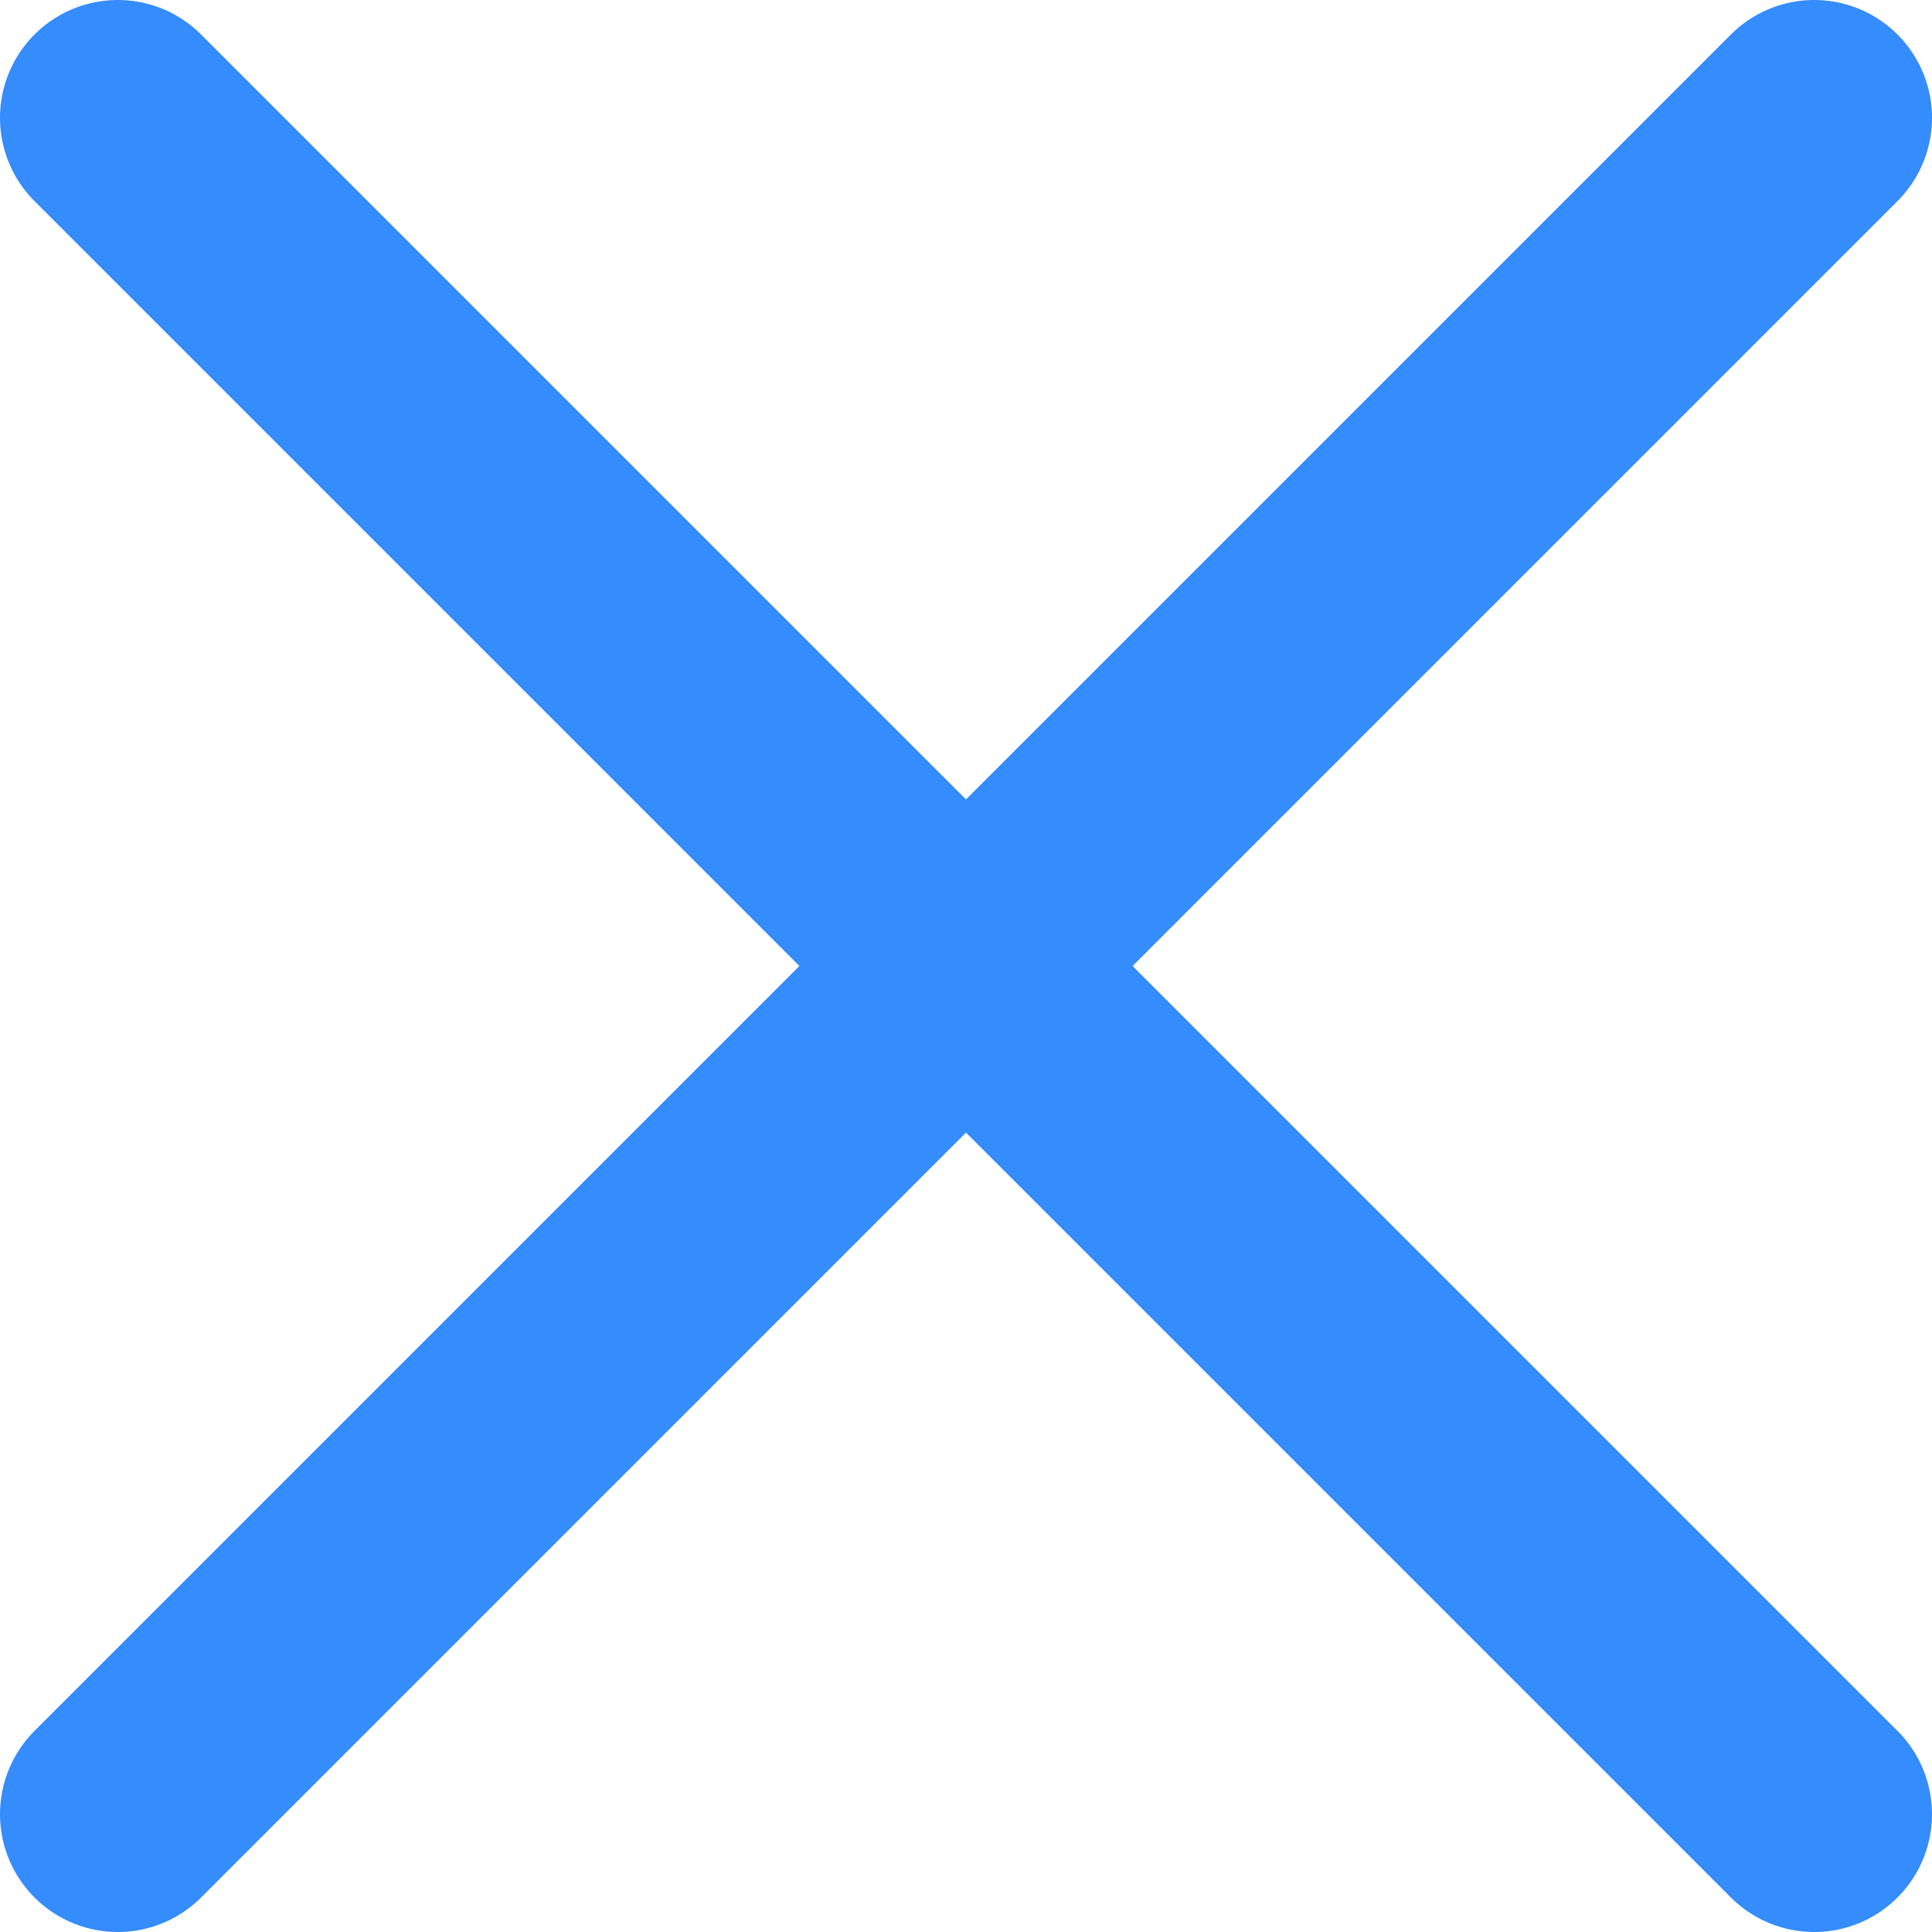
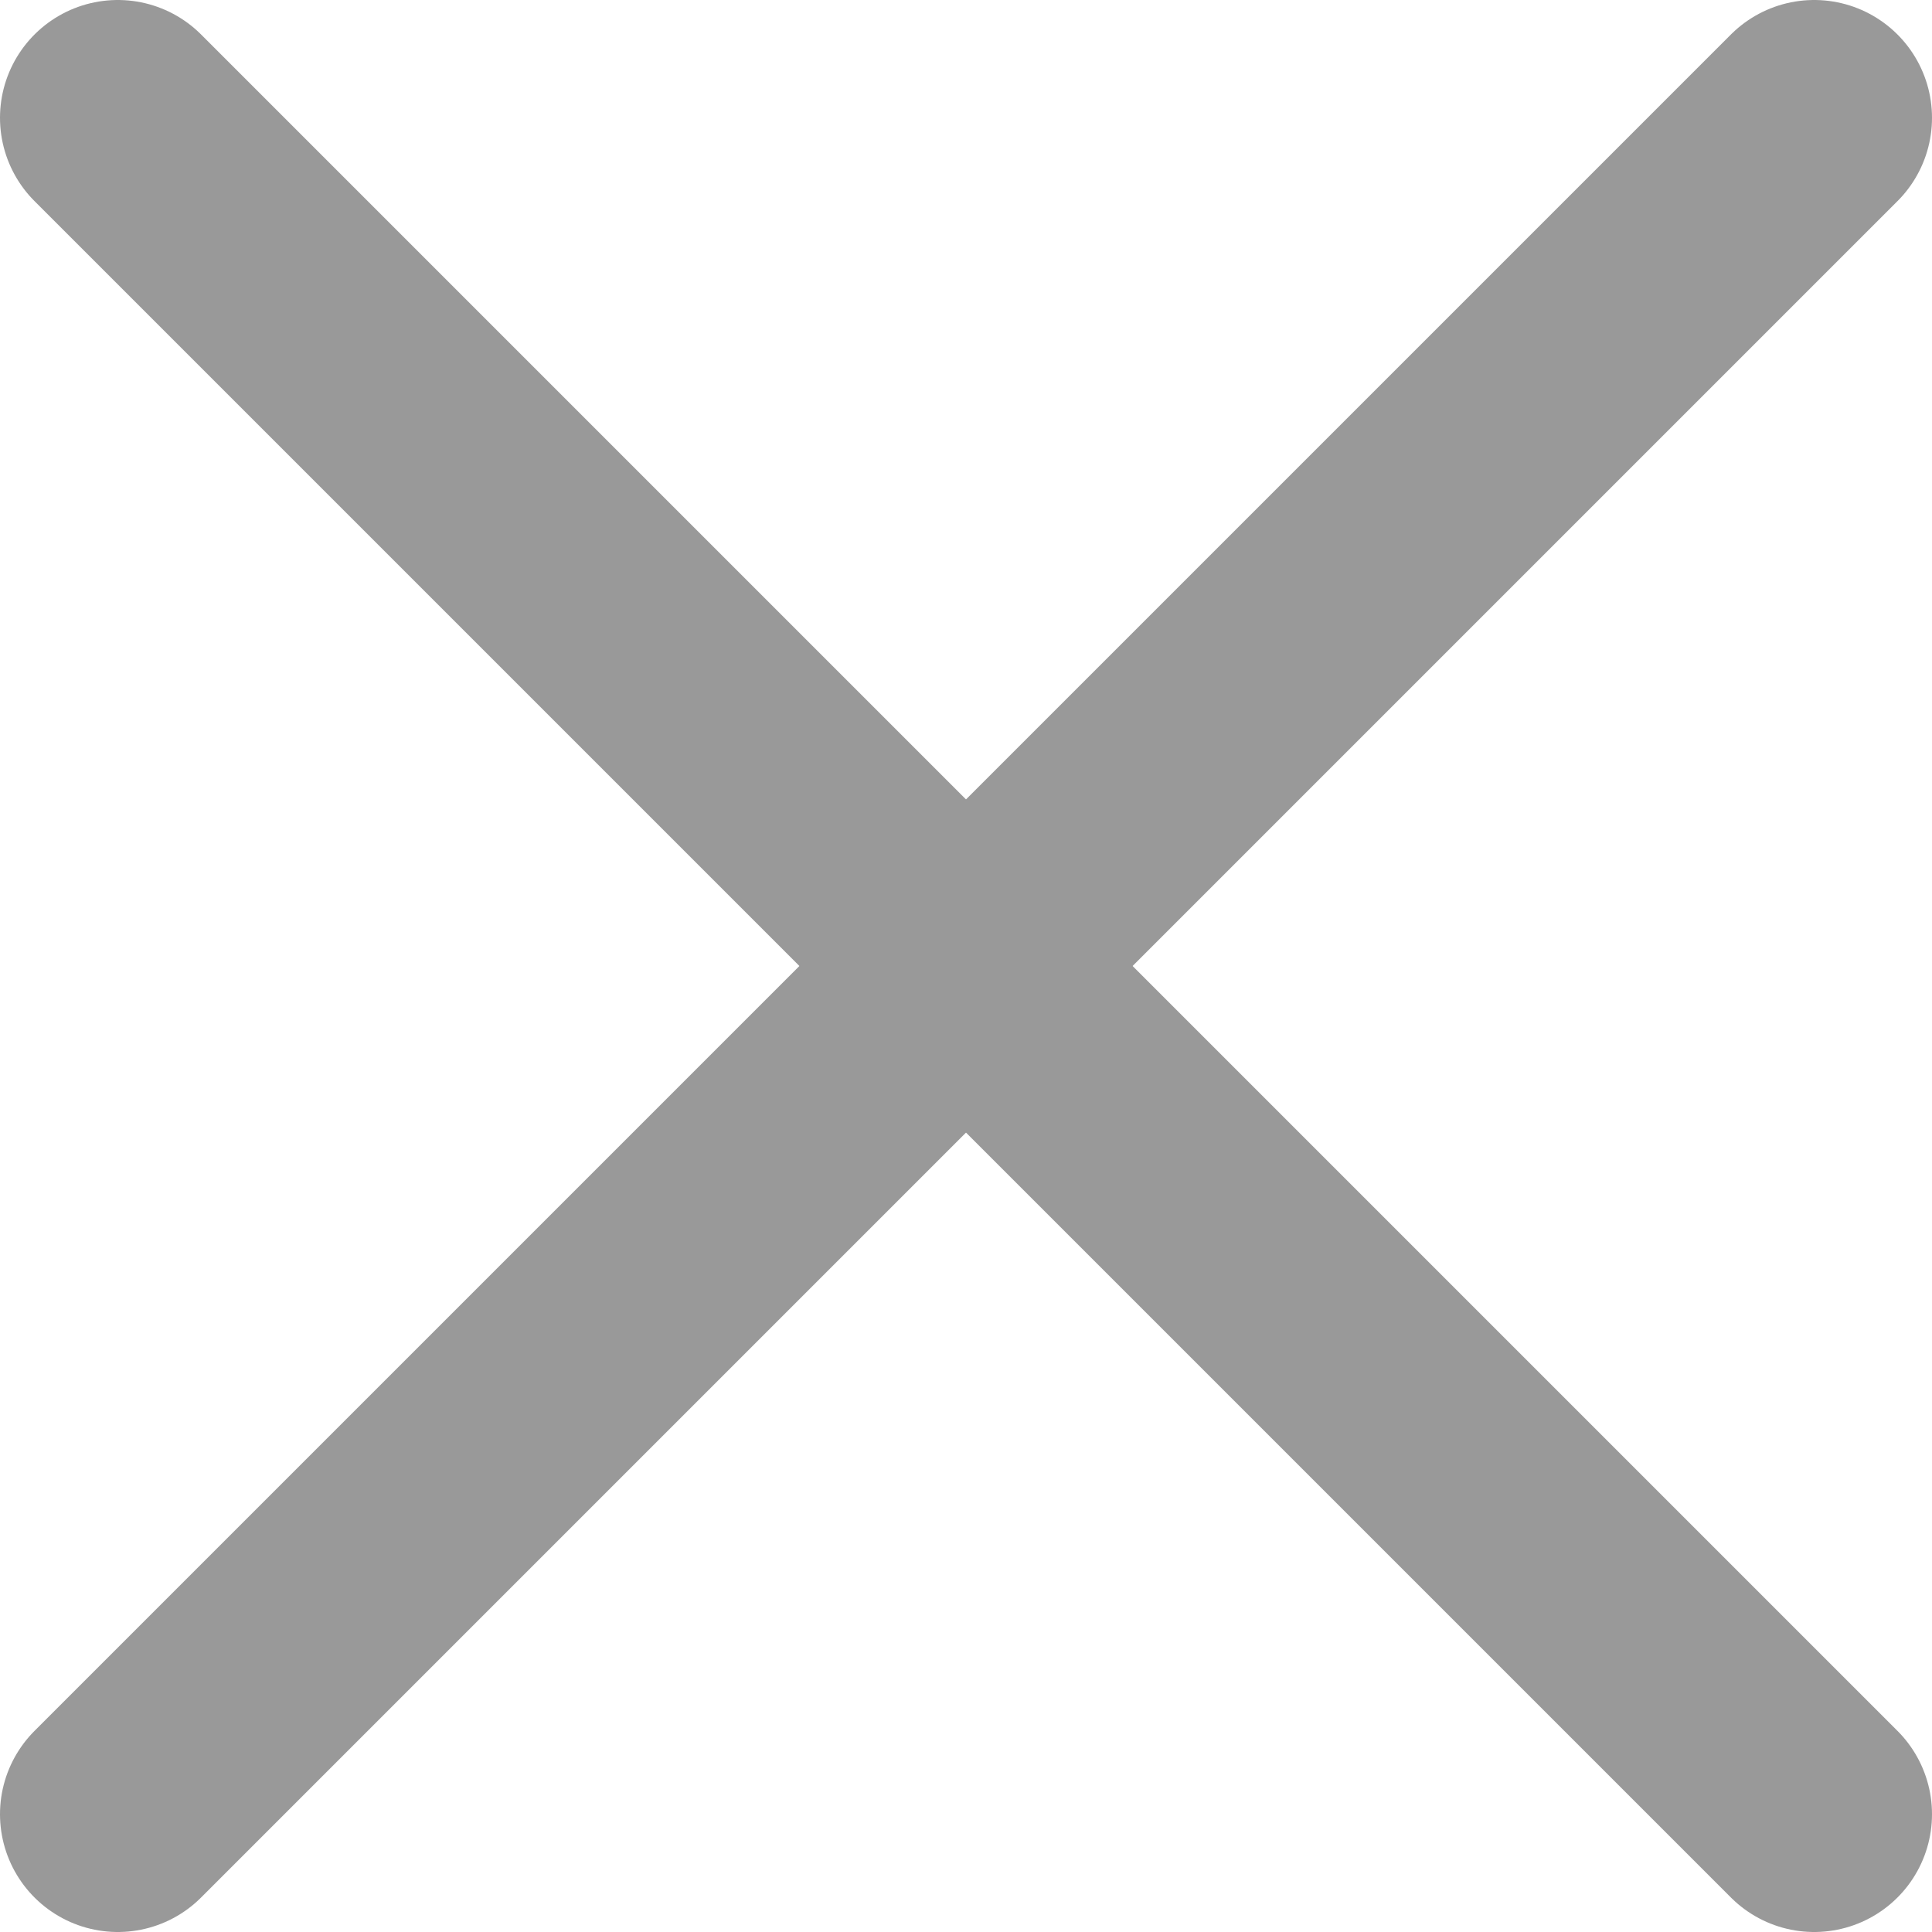
<svg xmlns="http://www.w3.org/2000/svg" width="10.25px" height="10.25px" viewBox="0 0 10.25 10.25" version="1.1">
  <g id="Artboards" stroke="none" stroke-width="1" fill="none" fill-rule="evenodd">
    <g id="Segmentation---assets" transform="translate(-254.875, -64.875)">
      <g id="icon-delete" transform="translate(250, 60)">
        <rect id="Rectangle" x="0" y="0" width="20" height="20" />
-         <g id="Group-31" transform="translate(5, 5)" stroke="#348CFD" stroke-linecap="round" stroke-width="1.25">
+         <g id="Group-31" transform="translate(5, 5)" stroke="#999999" stroke-linecap="round" stroke-width="1.25">
          <g id="Group-30">
            <line x1="0.5" y1="0.5" x2="9.5" y2="9.5" id="Line-4" />
            <line x1="0.5" y1="0.5" x2="9.5" y2="9.5" id="Line-4" transform="translate(5, 5) scale(-1, 1) translate(-5, -5)" />
          </g>
        </g>
      </g>
    </g>
  </g>
</svg>
